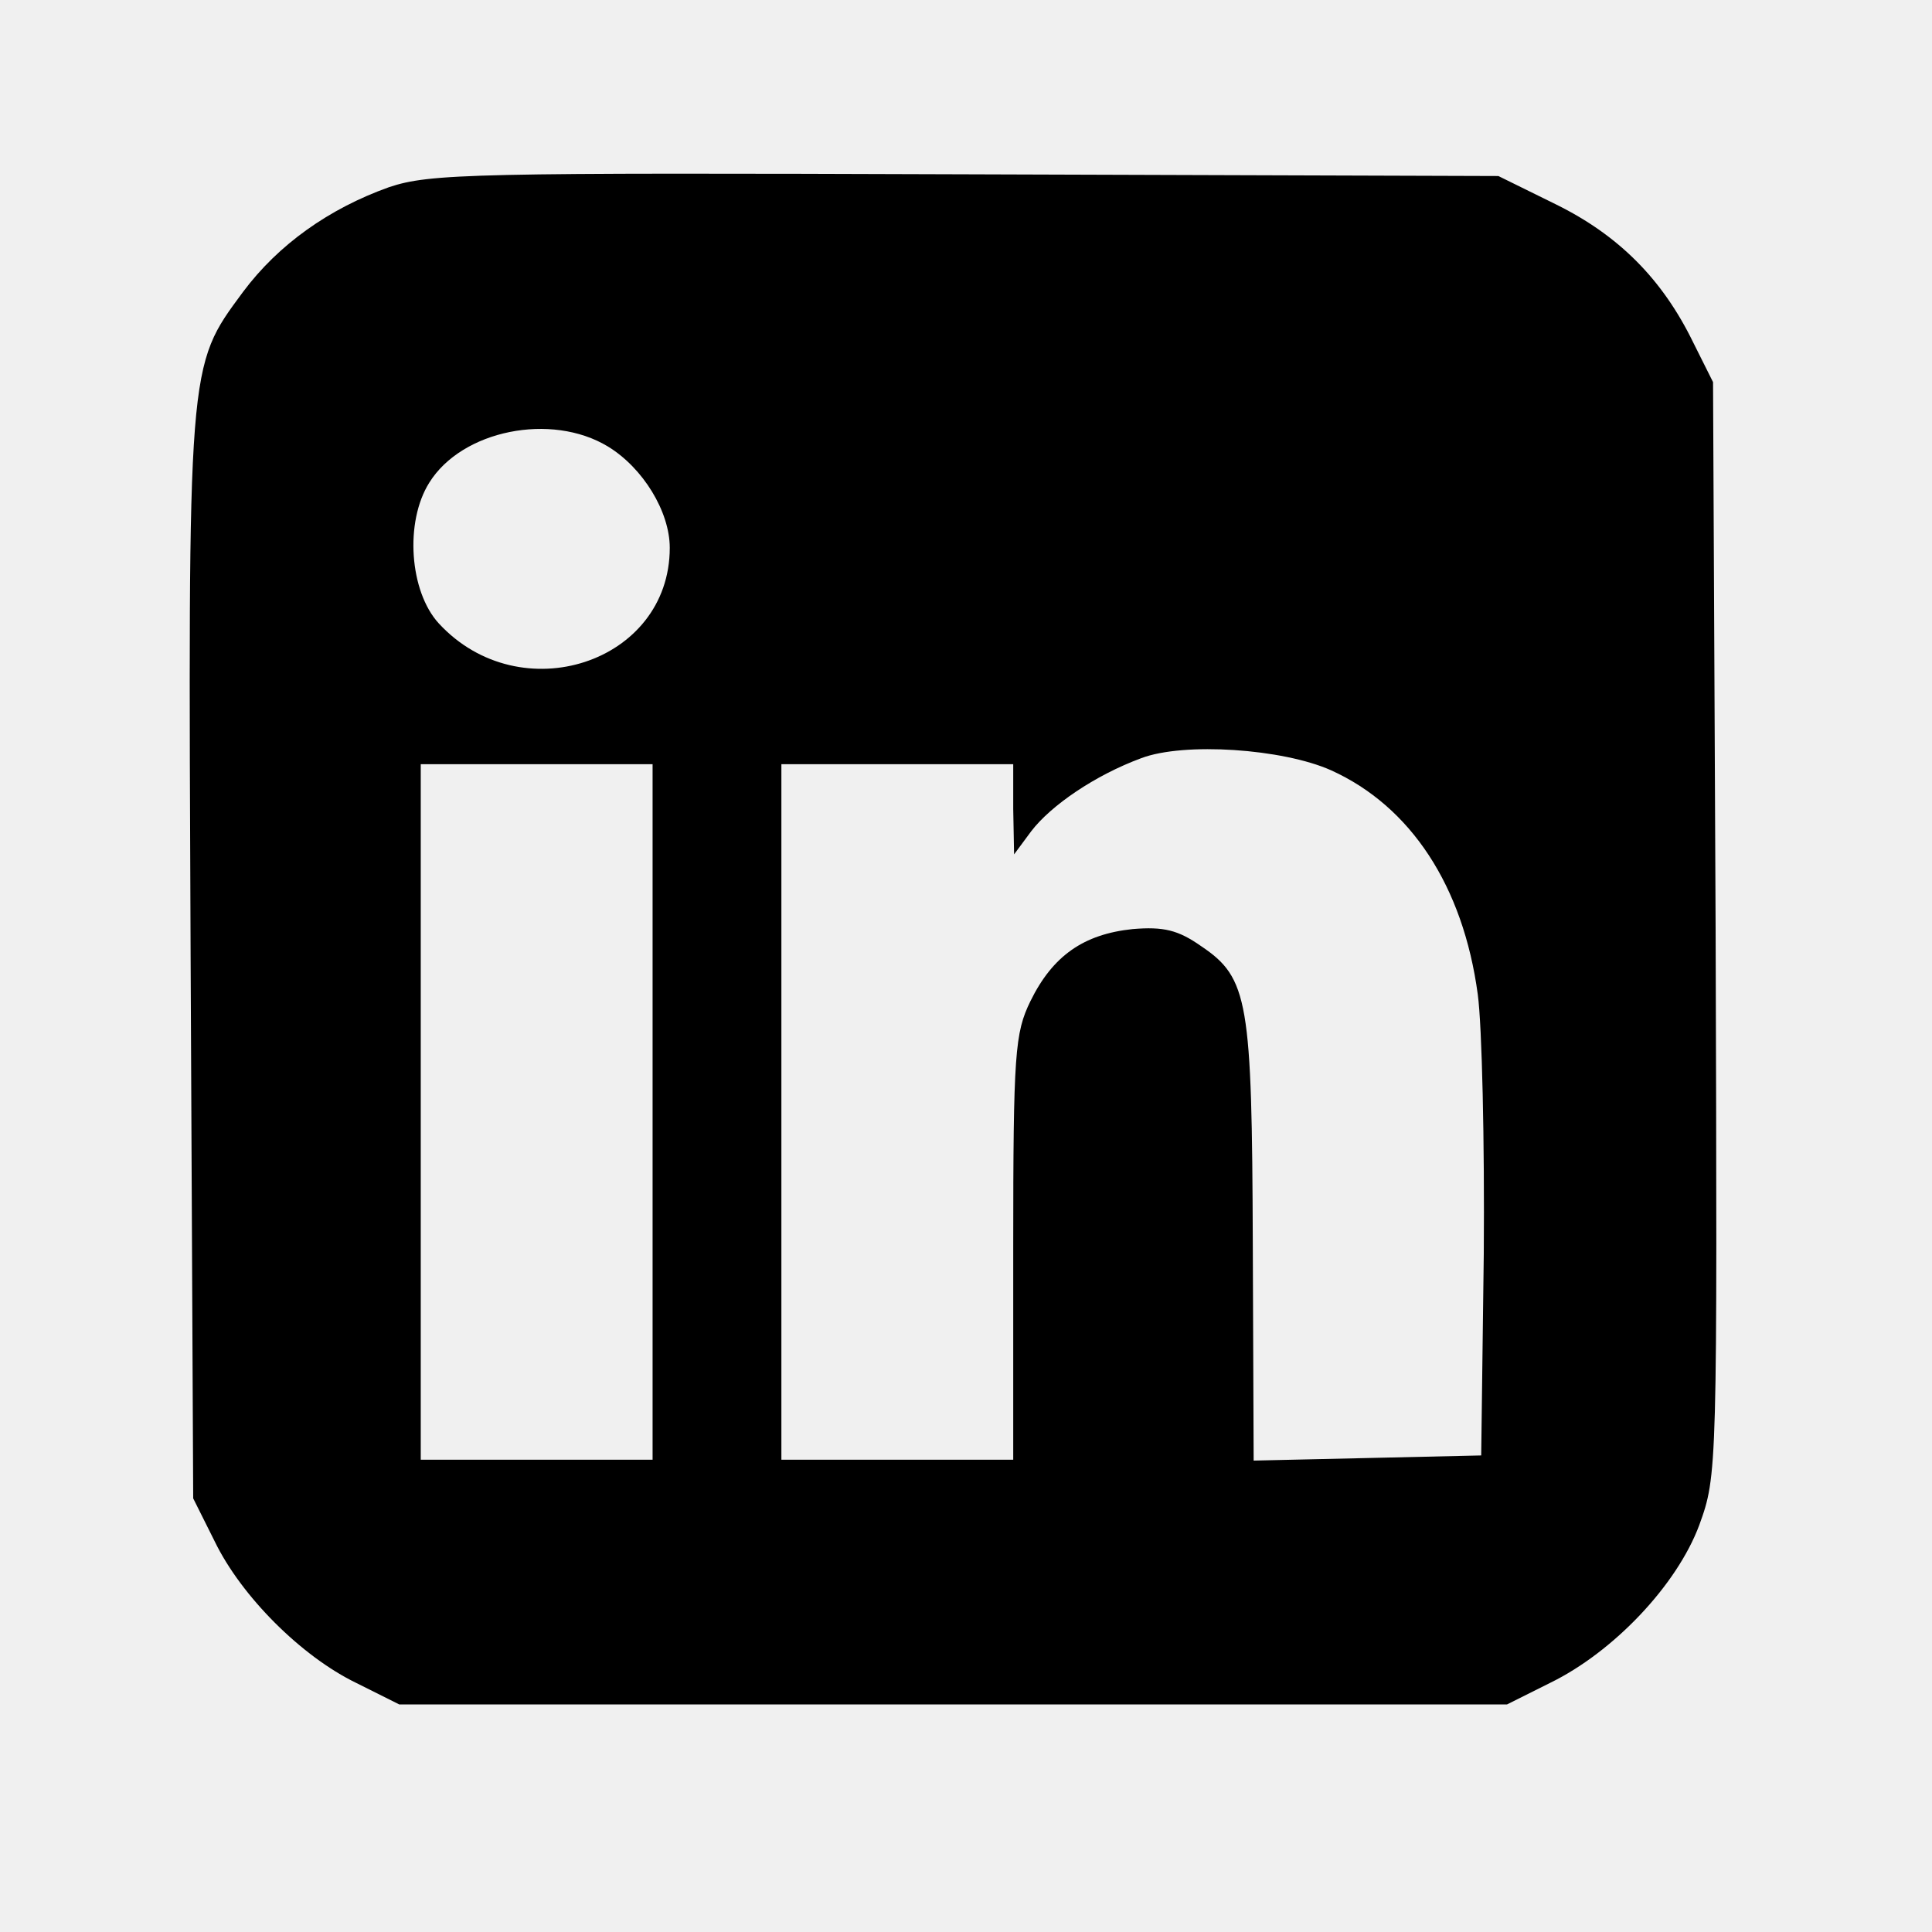
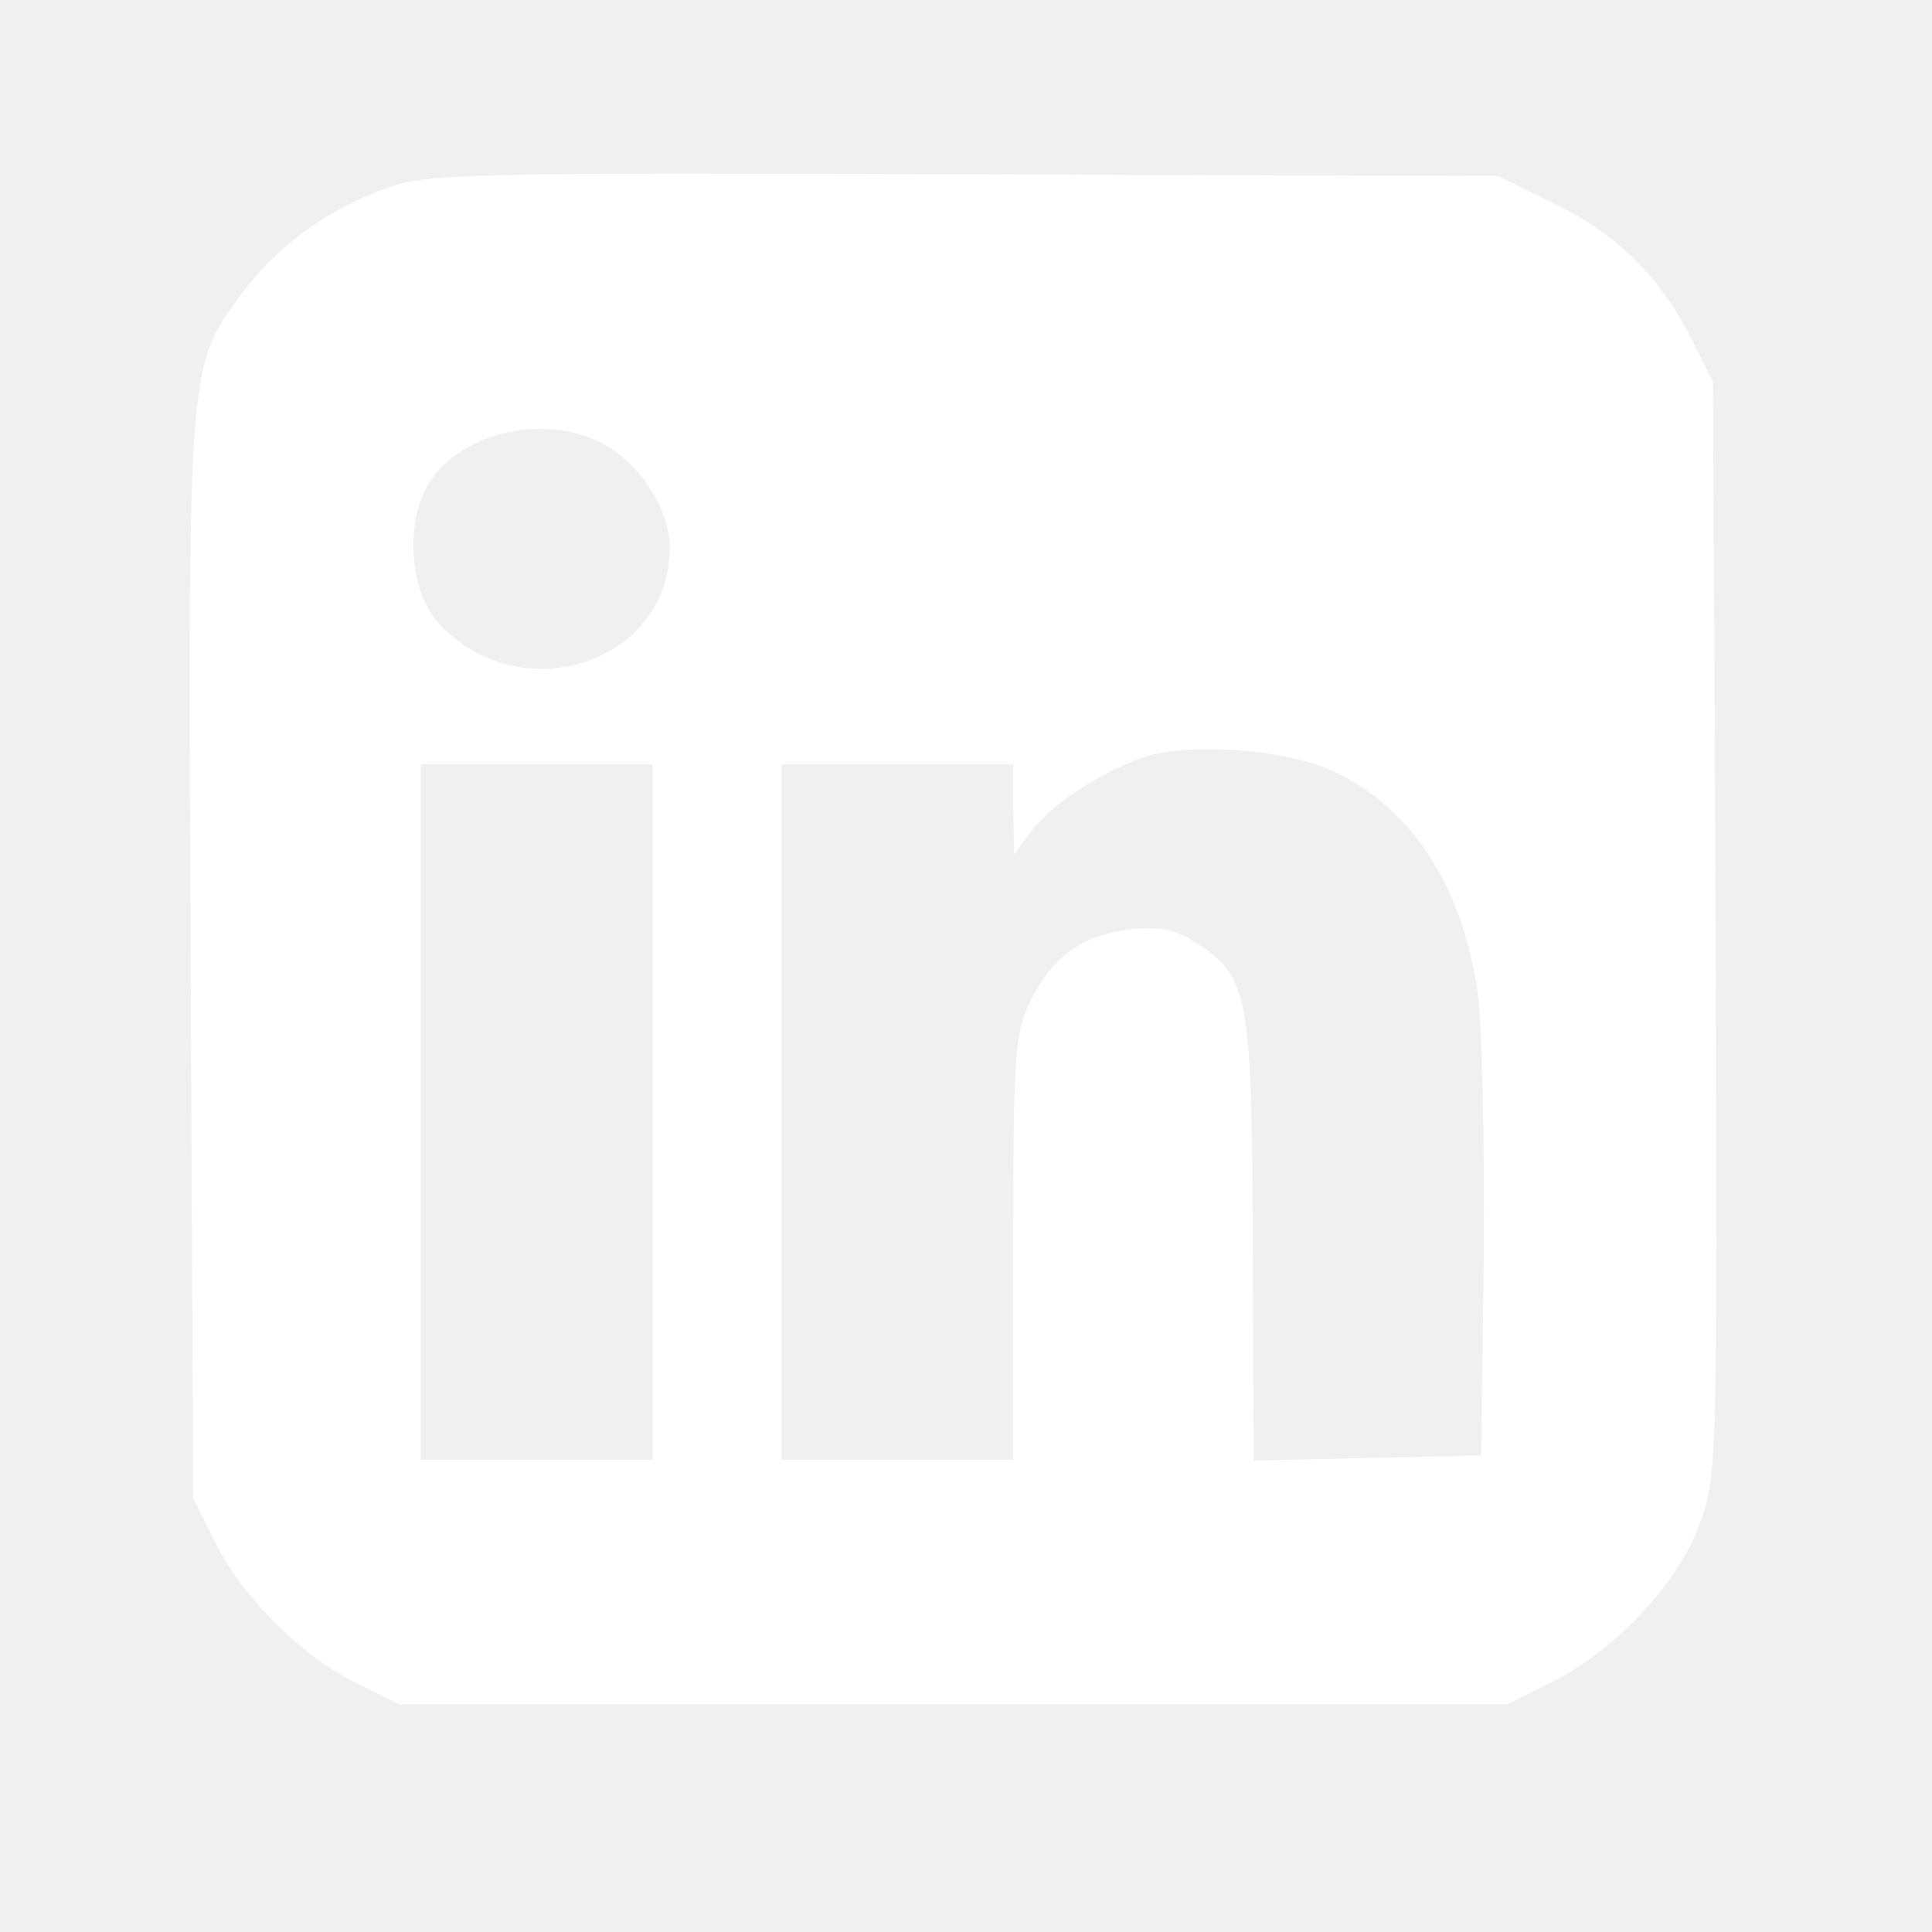
<svg xmlns="http://www.w3.org/2000/svg" version="1.0" width="225pt" height="225pt" viewBox="0 0 225 225" preserveAspectRatio="xMidYMid meet">
-   <g transform="translate(0,225) scale(0.1,-0.1)" fill="#000000" stroke="none">
+   <g transform="translate(0,225) scale(0.1,-0.1)" fill="#fff" stroke="none">
    <path d="M453 2032 c-70 -25 -129 -67 -170 -122 -65 -88 -64 -79 -61 -776 l3 -629 25 -50 c31 -64 101 -134 165 -165 l50 -25 645 0 645 0 50 25 c74 36 148 114 174 184 21 58 21 62 19 694 l-3 637 -23 46 c-36 74 -87 125 -160 161 l-67 33 -620 2 c-576 2 -624 1 -672 -15z m255 -302 c41 -25 72 -76 72 -118 0 -134 -174 -191 -269 -88 -34 37 -40 118 -11 164 38 61 142 82 208 42z m842 -377 c93 -42 154 -135 171 -261 5 -37 8 -173 7 -302 l-3 -235 -132 -3 -133 -3 -1 253 c-1 282 -5 309 -60 346 -27 19 -44 23 -80 20 -57 -6 -93 -31 -119 -84 -18 -37 -20 -60 -20 -287 l0 -247 -135 0 -135 0 0 405 0 405 135 0 135 0 0 -52 1 -53 20 27 c23 30 74 65 128 85 50 19 165 11 221 -14z m-790 -398 l0 -405 -135 0 -135 0 0 405 0 405 135 0 135 0 0 -405z" />
  </g>
</svg>
